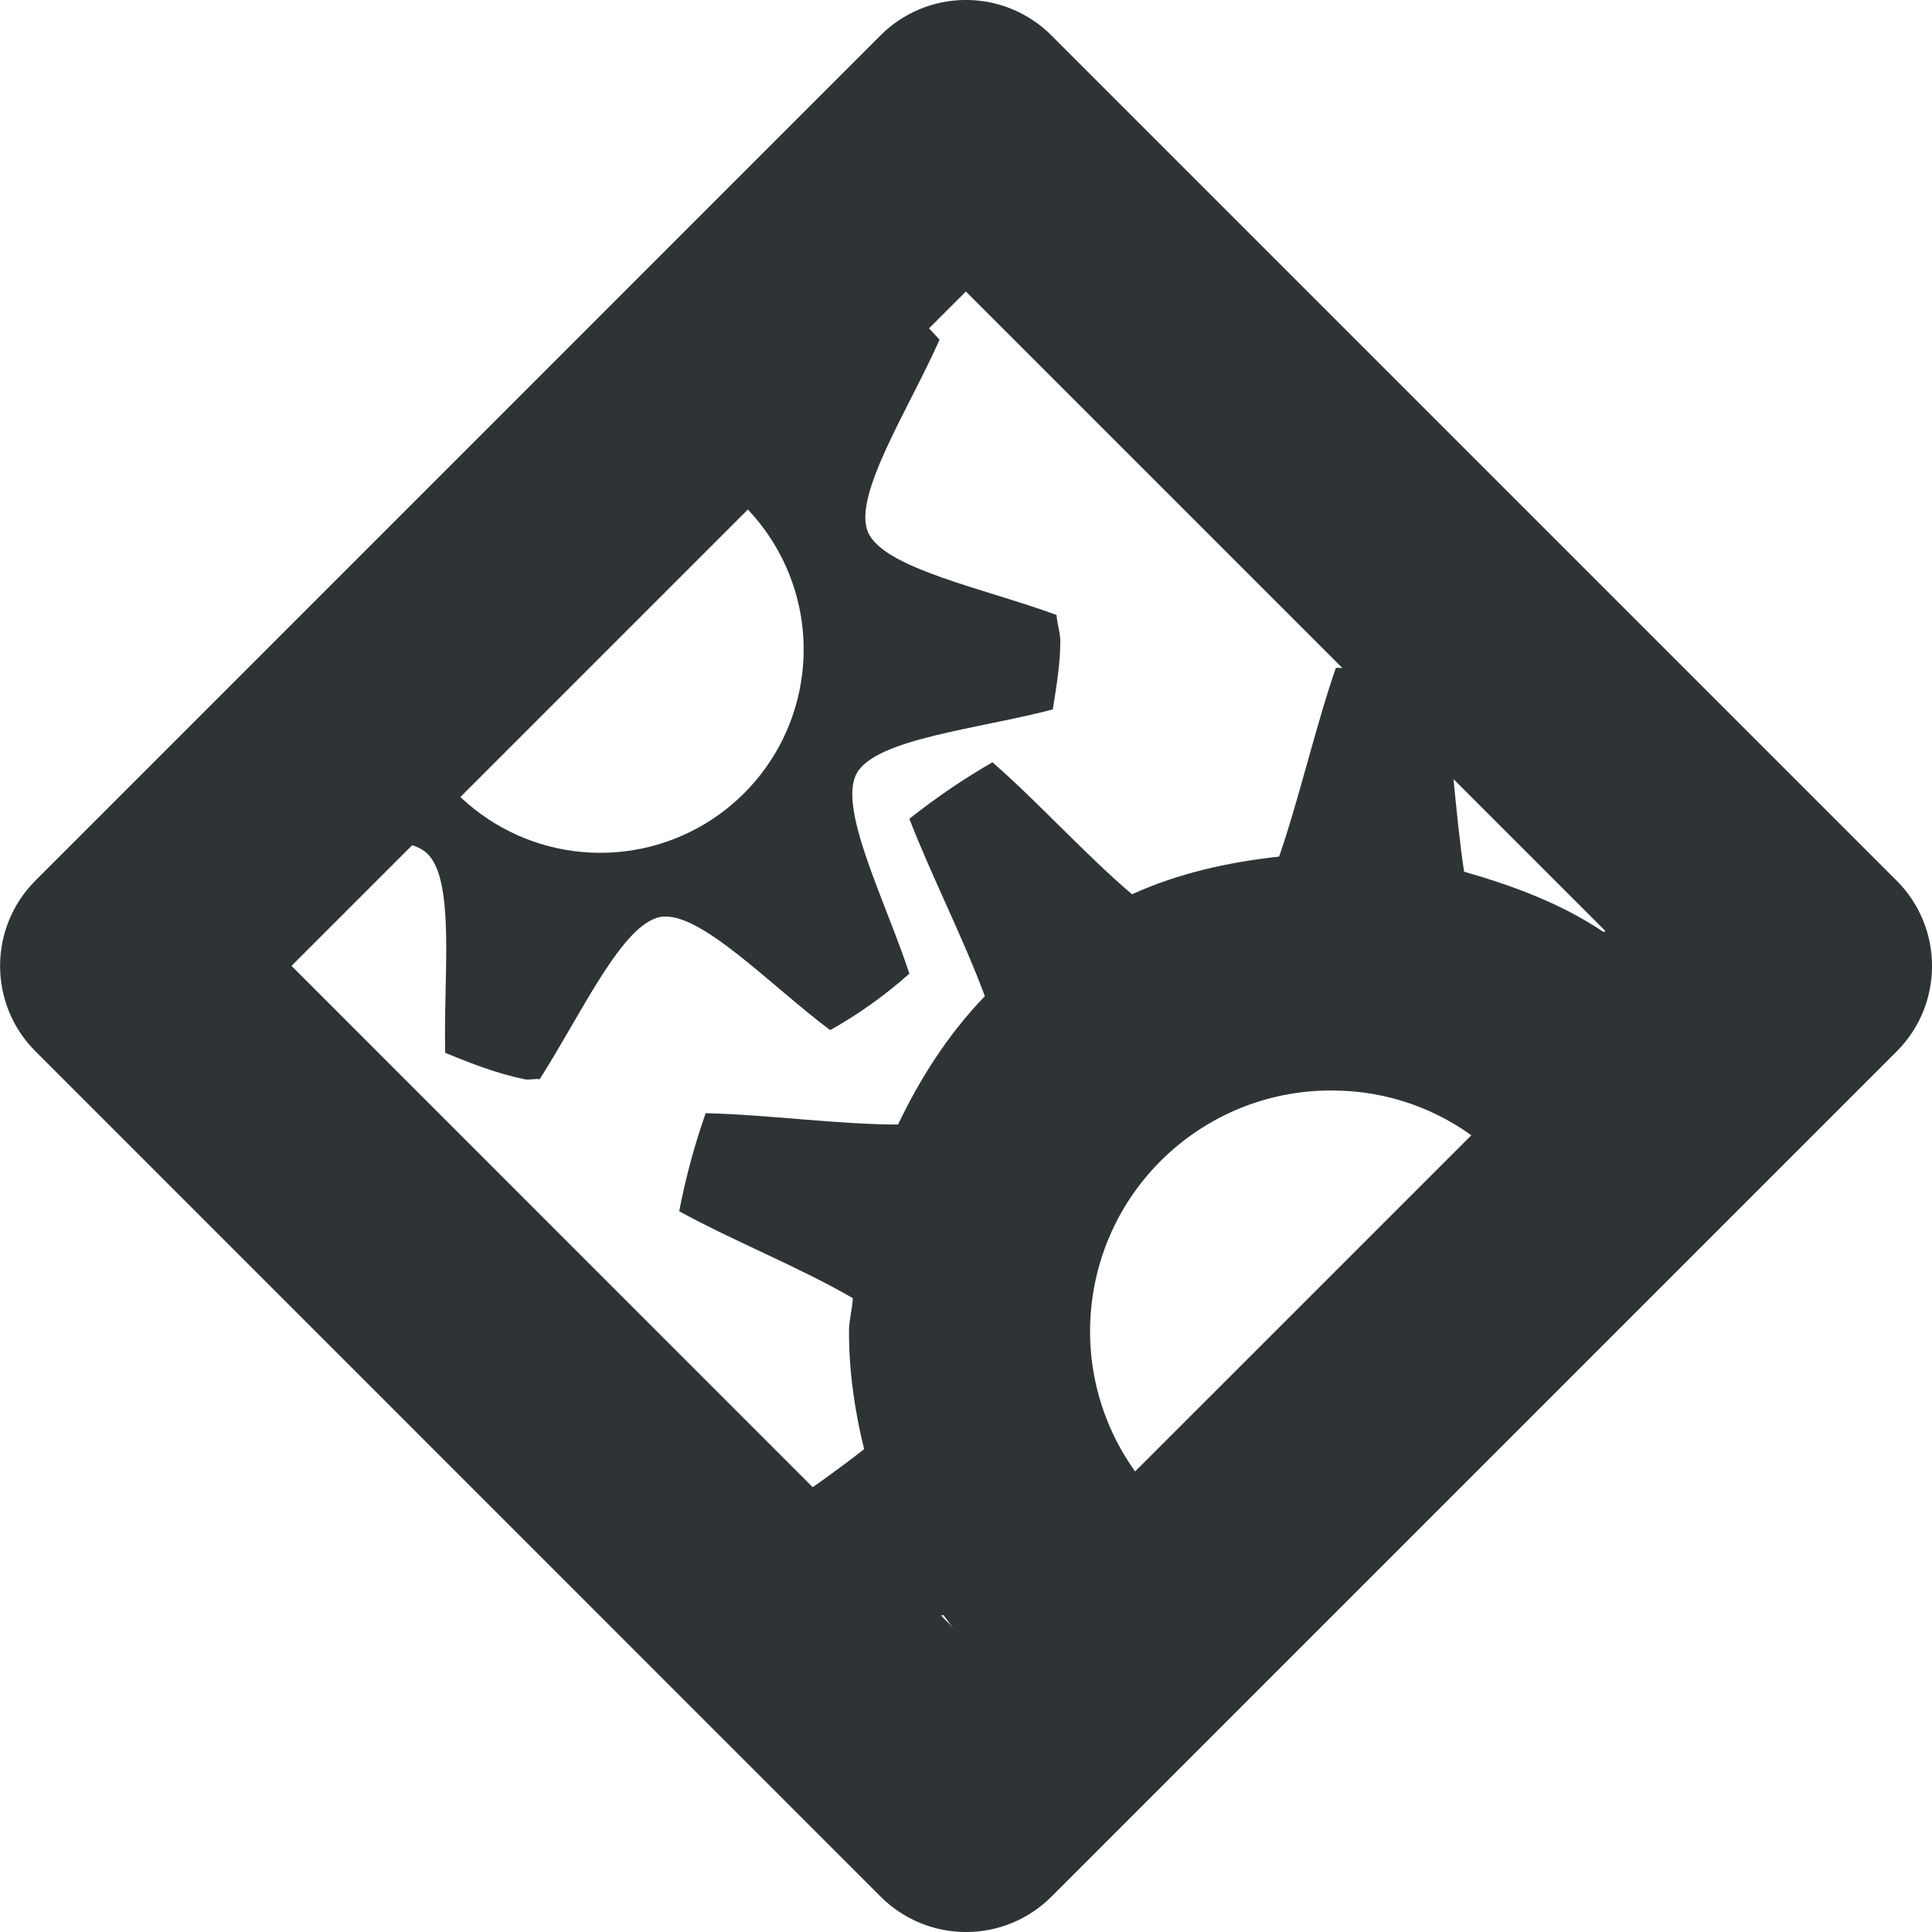
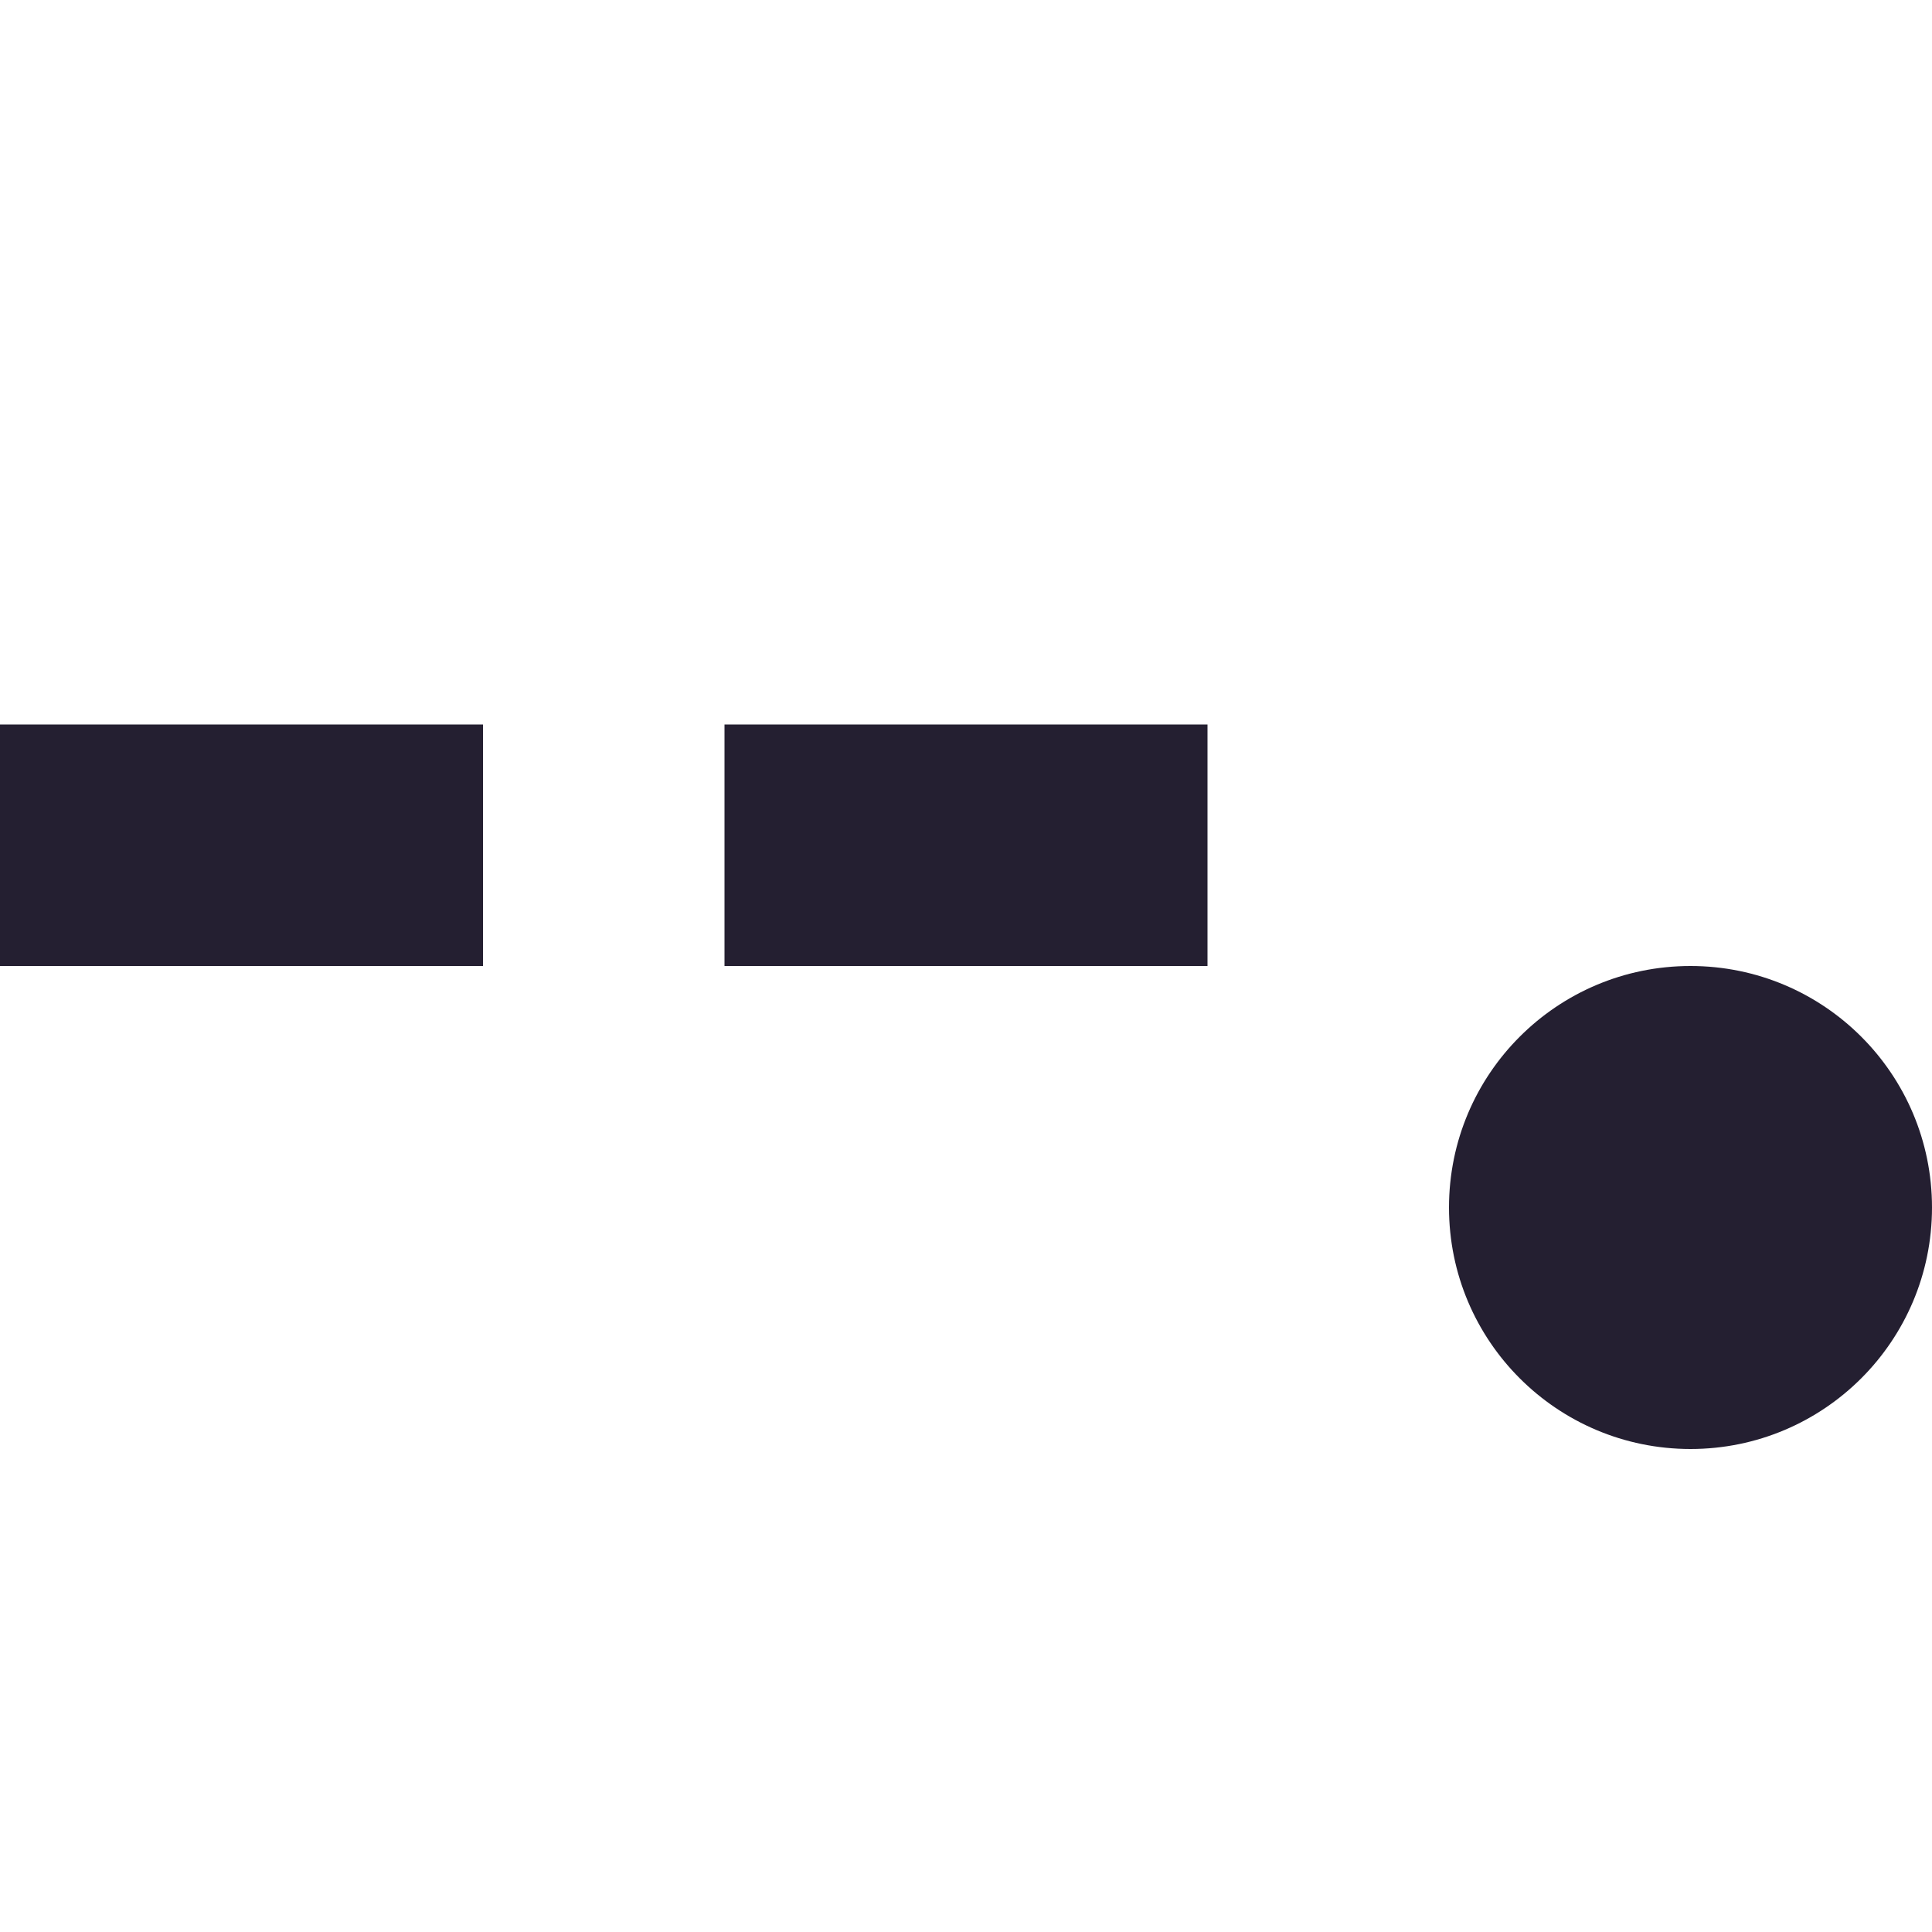
- <svg xmlns="http://www.w3.org/2000/svg" width="16" height="16">
-   <g color="#000" fill="#2e3436">
-     <path d="M7.188 2.281c-.094.056-.192.125-.29.19L5.566 3.803a1.684 1.684 0 11-2.17 2.17L2.332 7.037c.506-.069 1.017-.136 1.2.026.242.214.139 1.031.155 1.656.213.088.427.171.657.219.04.008.085-.007.125 0 .337-.525.683-1.288 1-1.344.322-.057.905.562 1.406.937a3.67 3.67 0 00.656-.468c-.195-.595-.594-1.369-.437-1.657.158-.29 1.019-.37 1.625-.531.028-.183.062-.371.062-.562 0-.075-.027-.146-.031-.22-.587-.217-1.435-.385-1.562-.687-.128-.302.34-1.021.593-1.593a3.722 3.722 0 00-.593-.532zm3.875 3.25c-.165.475-.305 1.086-.47 1.563-.43.047-.84.14-1.218.312-.38-.322-.787-.773-1.156-1.093a5.562 5.562 0 00-.688.468c.177.46.453 1.001.625 1.469-.298.309-.531.67-.719 1.063-.494 0-1.102-.084-1.593-.094a5.68 5.68 0 00-.219.812c.435.24 1.006.468 1.438.72-.006.093-.032.185-.032.28 0 .333.049.66.125.97-.382.304-.898.63-1.28.937.015.044.04.083.058.127l.613.613c.417-.1.868-.223 1.266-.303.248.343.532.626.875.875-.027.135-.068.283-.104.428.174-.063.34-.155.482-.297l1.432-1.432a1.994 1.994 0 01.533-3.918c.919 0 1.684.623 1.918 1.467l1.338-1.338c.06-.06.11-.124.156-.191-.035-.062-.06-.13-.1-.188.096-.152.205-.31.315-.47.017-.348-.1-.7-.37-.971l-.177-.176c-.28.192-.561.387-.83.555-.345-.233-.746-.383-1.156-.5-.077-.507-.107-1.132-.187-1.625a5.44 5.44 0 00-.875-.063zm-9.247.608c-.087.068-.173.138-.254.205l.014.035z" style="marker:none" overflow="visible" />
-     <path d="M8.707.293a1 1 0 00-1.415 0l-6.999 7a1 1 0 000 1.413l7 7.001a1 1 0 001.415 0l7-7a1 1 0 000-1.413zm-.708 2.121l5.587 5.587L8 13.586 2.414 7.999z" style="line-height:normal;font-variant-ligatures:normal;font-variant-position:normal;font-variant-caps:normal;font-variant-numeric:normal;font-variant-alternates:normal;font-feature-settings:normal;text-indent:0;text-align:start;text-decoration-line:none;text-decoration-style:solid;text-decoration-color:#000;text-transform:none;text-orientation:mixed;shape-padding:0;isolation:auto;mix-blend-mode:normal;marker:none" font-weight="400" font-family="sans-serif" overflow="visible" />
+ <svg xmlns="http://www.w3.org/2000/svg" height="16px" viewBox="0 0 16 16" width="16px">
+   <g fill="#241f31">
+     <path d="m 0 6 h 4 v 2 h -4 z m 0 0" />
+     <path d="m 6 6 h 4 v 2 h -4 z m 0 0" />
+     <path d="m 16 10 c 0 1.105 -0.895 2 -2 2 s -2 -0.895 -2 -2 s 0.895 -2 2 -2 s 2 0.895 2 2 z m 0 0" />
  </g>
</svg>
